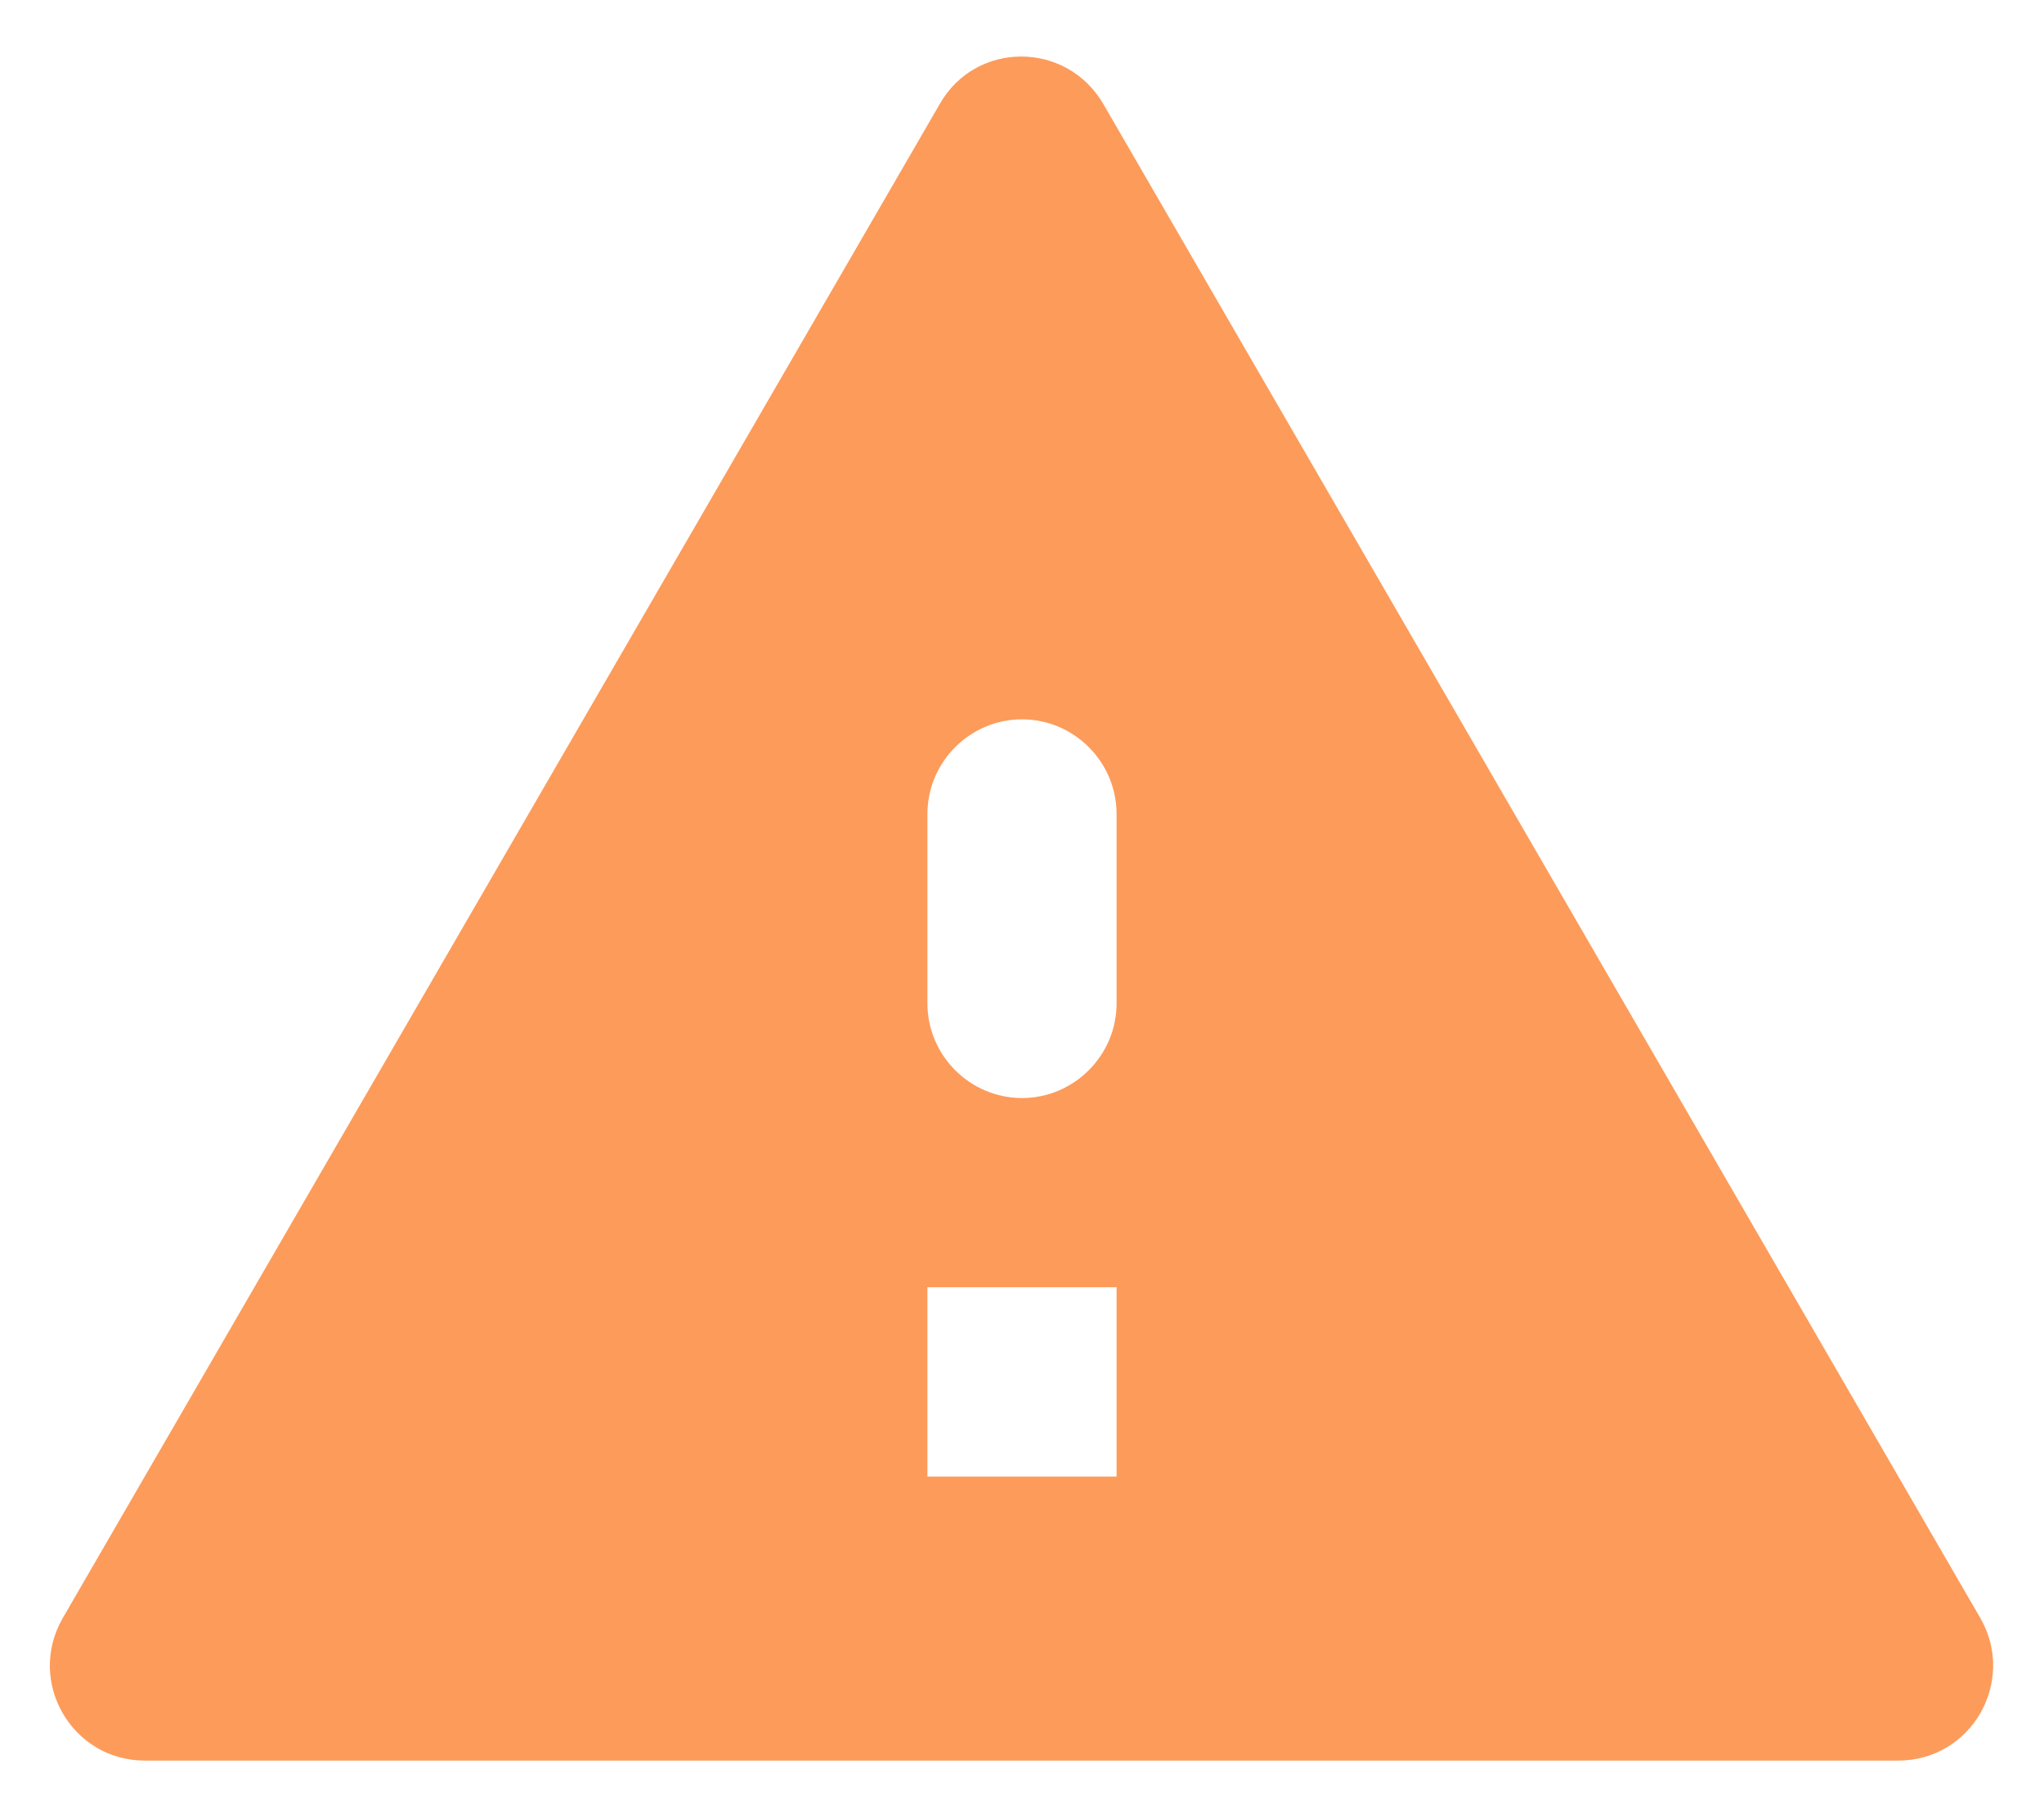
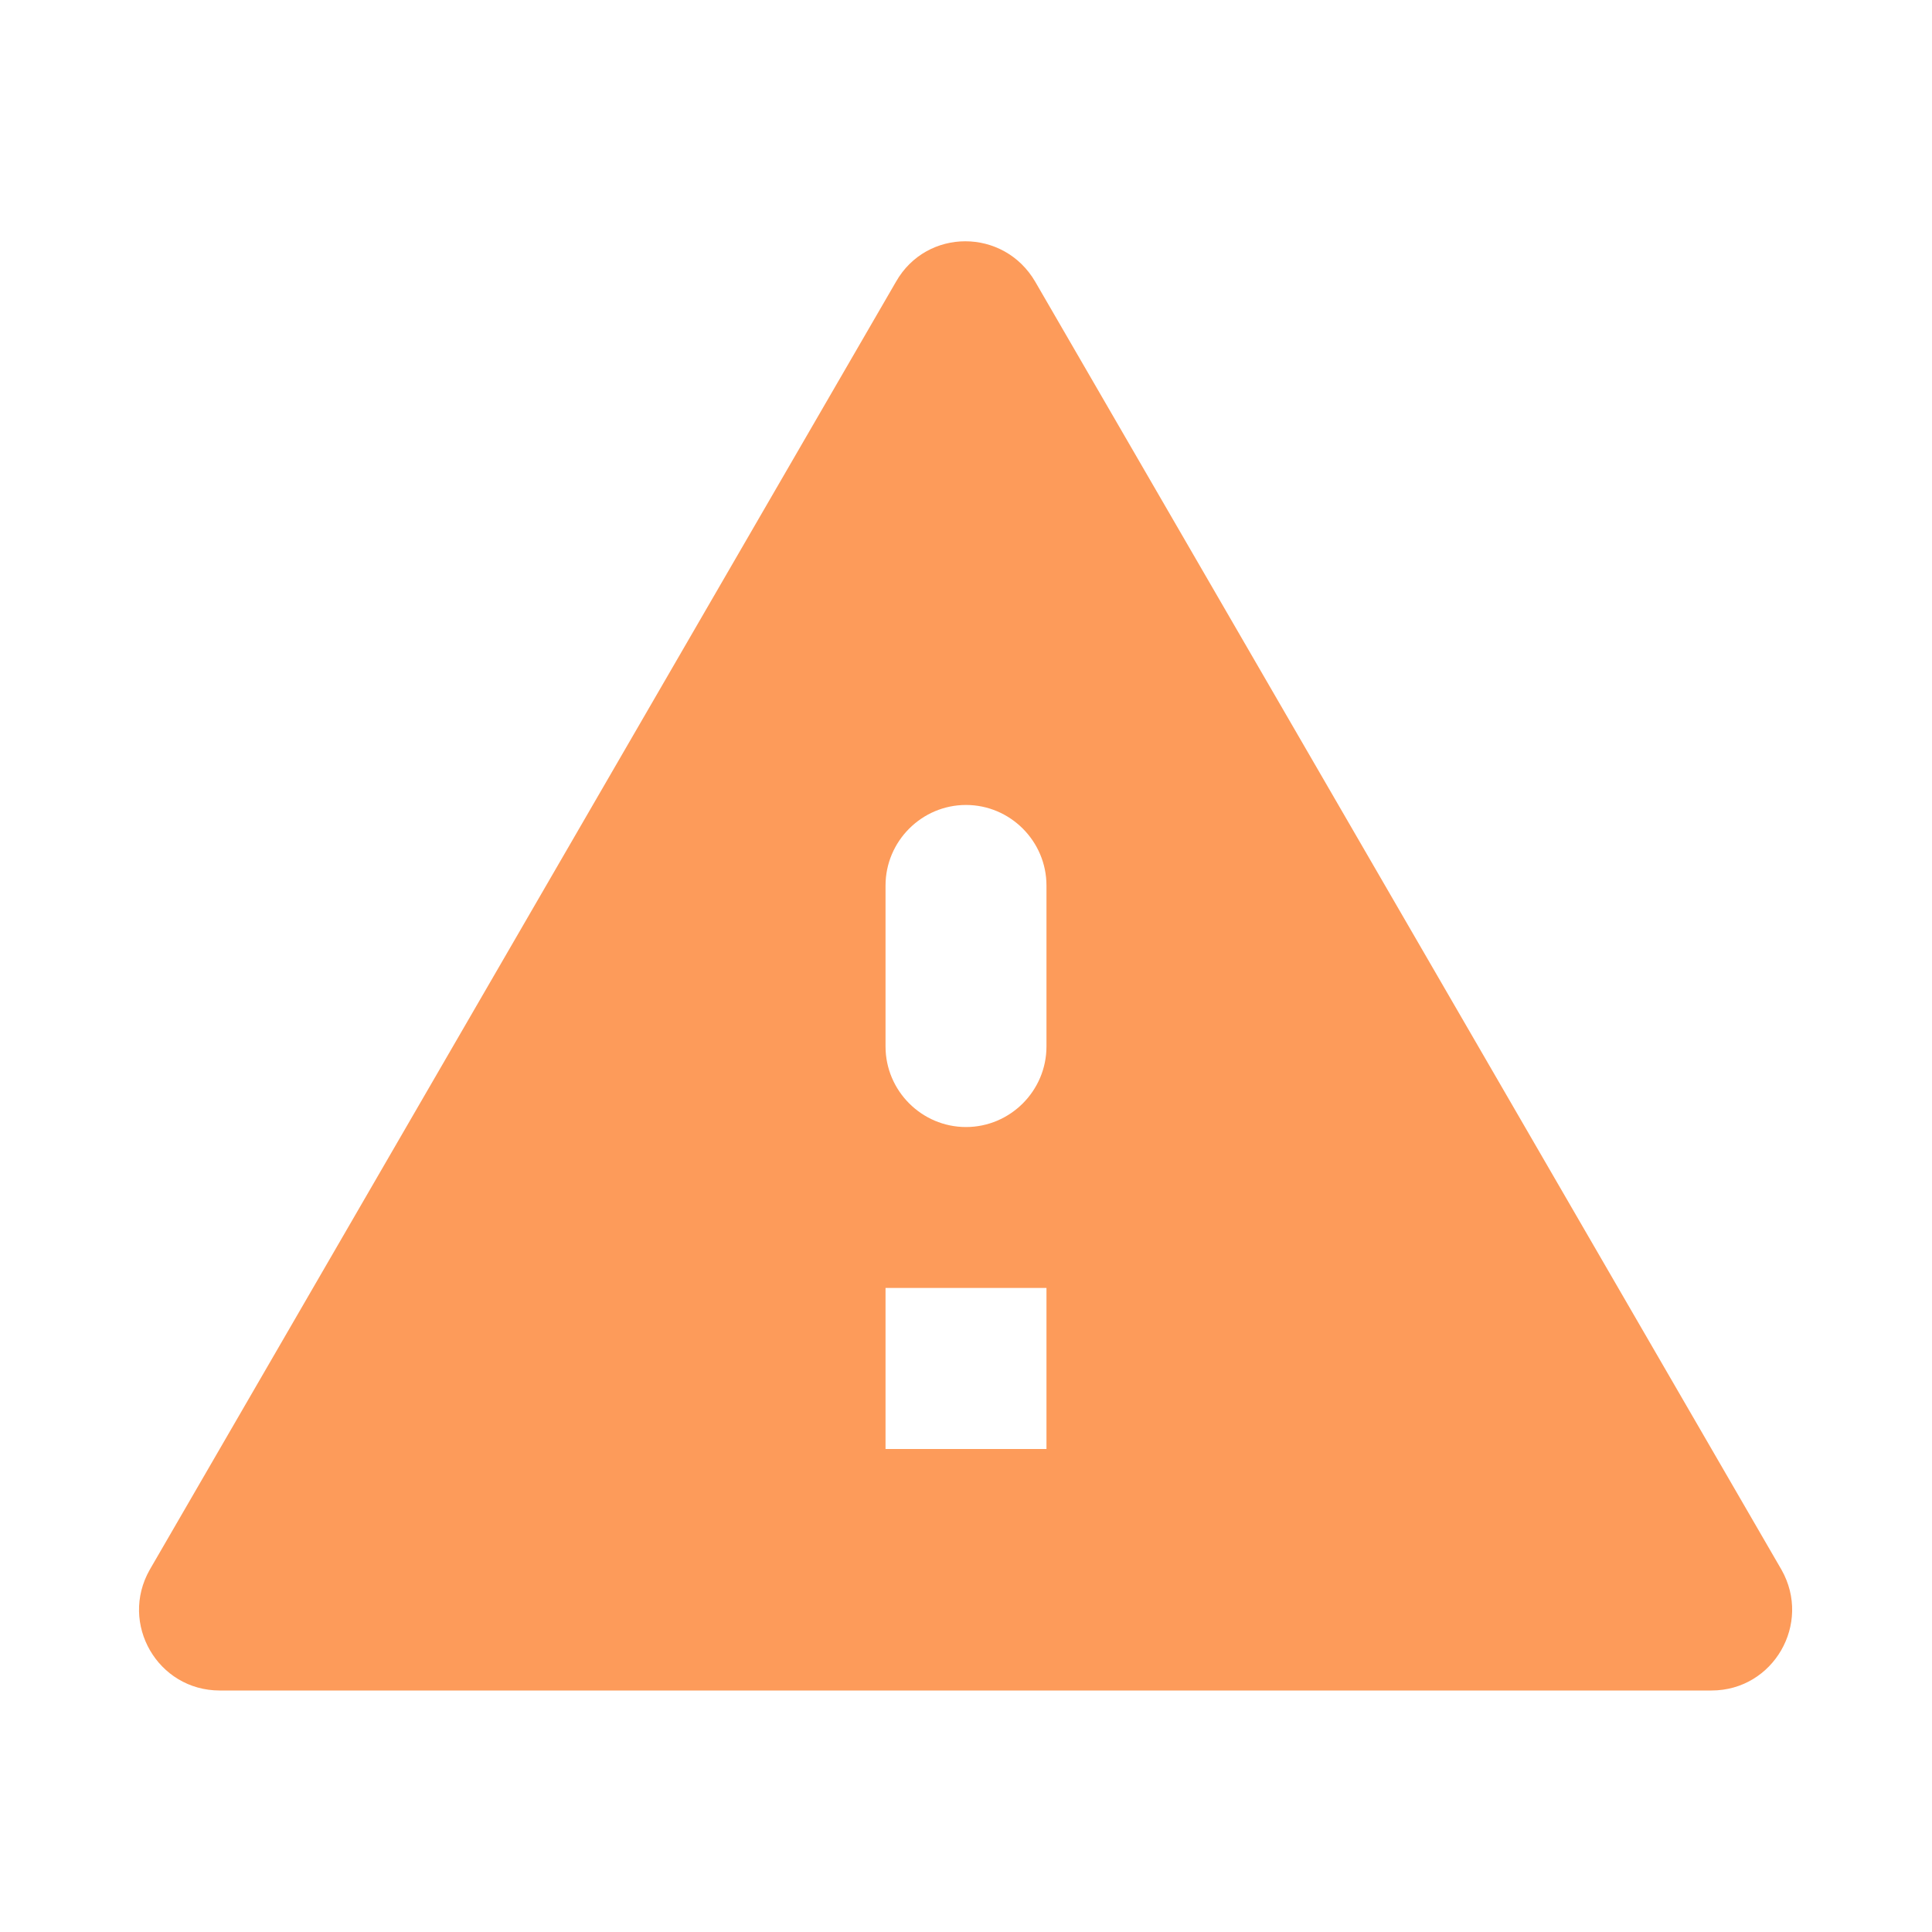
- <svg xmlns="http://www.w3.org/2000/svg" width="18" height="16" viewBox="0 0 18 16" fill="none">
-   <path d="M1.275 15.5H16.717C17.358 15.5 17.758 14.808 17.442 14.25L9.717 0.917C9.392 0.358 8.592 0.358 8.275 0.917L0.55 14.25C0.233 14.808 0.633 15.5 1.275 15.5ZM9.833 13H8.167V11.333H9.833V13ZM9 9.667C8.542 9.667 8.167 9.292 8.167 8.833V7.167C8.167 6.708 8.542 6.333 9 6.333C9.458 6.333 9.833 6.708 9.833 7.167V8.833C9.833 9.292 9.458 9.667 9 9.667Z" fill="#FD9B5A" />
+ <svg xmlns="http://www.w3.org/2000/svg" width="20" height="20" viewBox="0 0 20 20" fill="none">
+   <path d="M2.275 17.5H17.717C18.358 17.5 18.758 16.808 18.442 16.25L10.717 2.917C10.392 2.358 9.592 2.358 9.275 2.917L1.55 16.25C1.233 16.808 1.633 17.5 2.275 17.5ZM10.833 15H9.167V13.333H10.833V15ZM10 11.667C9.542 11.667 9.167 11.292 9.167 10.833V9.167C9.167 8.708 9.542 8.333 10 8.333C10.458 8.333 10.833 8.708 10.833 9.167V10.833C10.833 11.292 10.458 11.667 10 11.667Z" fill="#FD9B5A" />
</svg>
